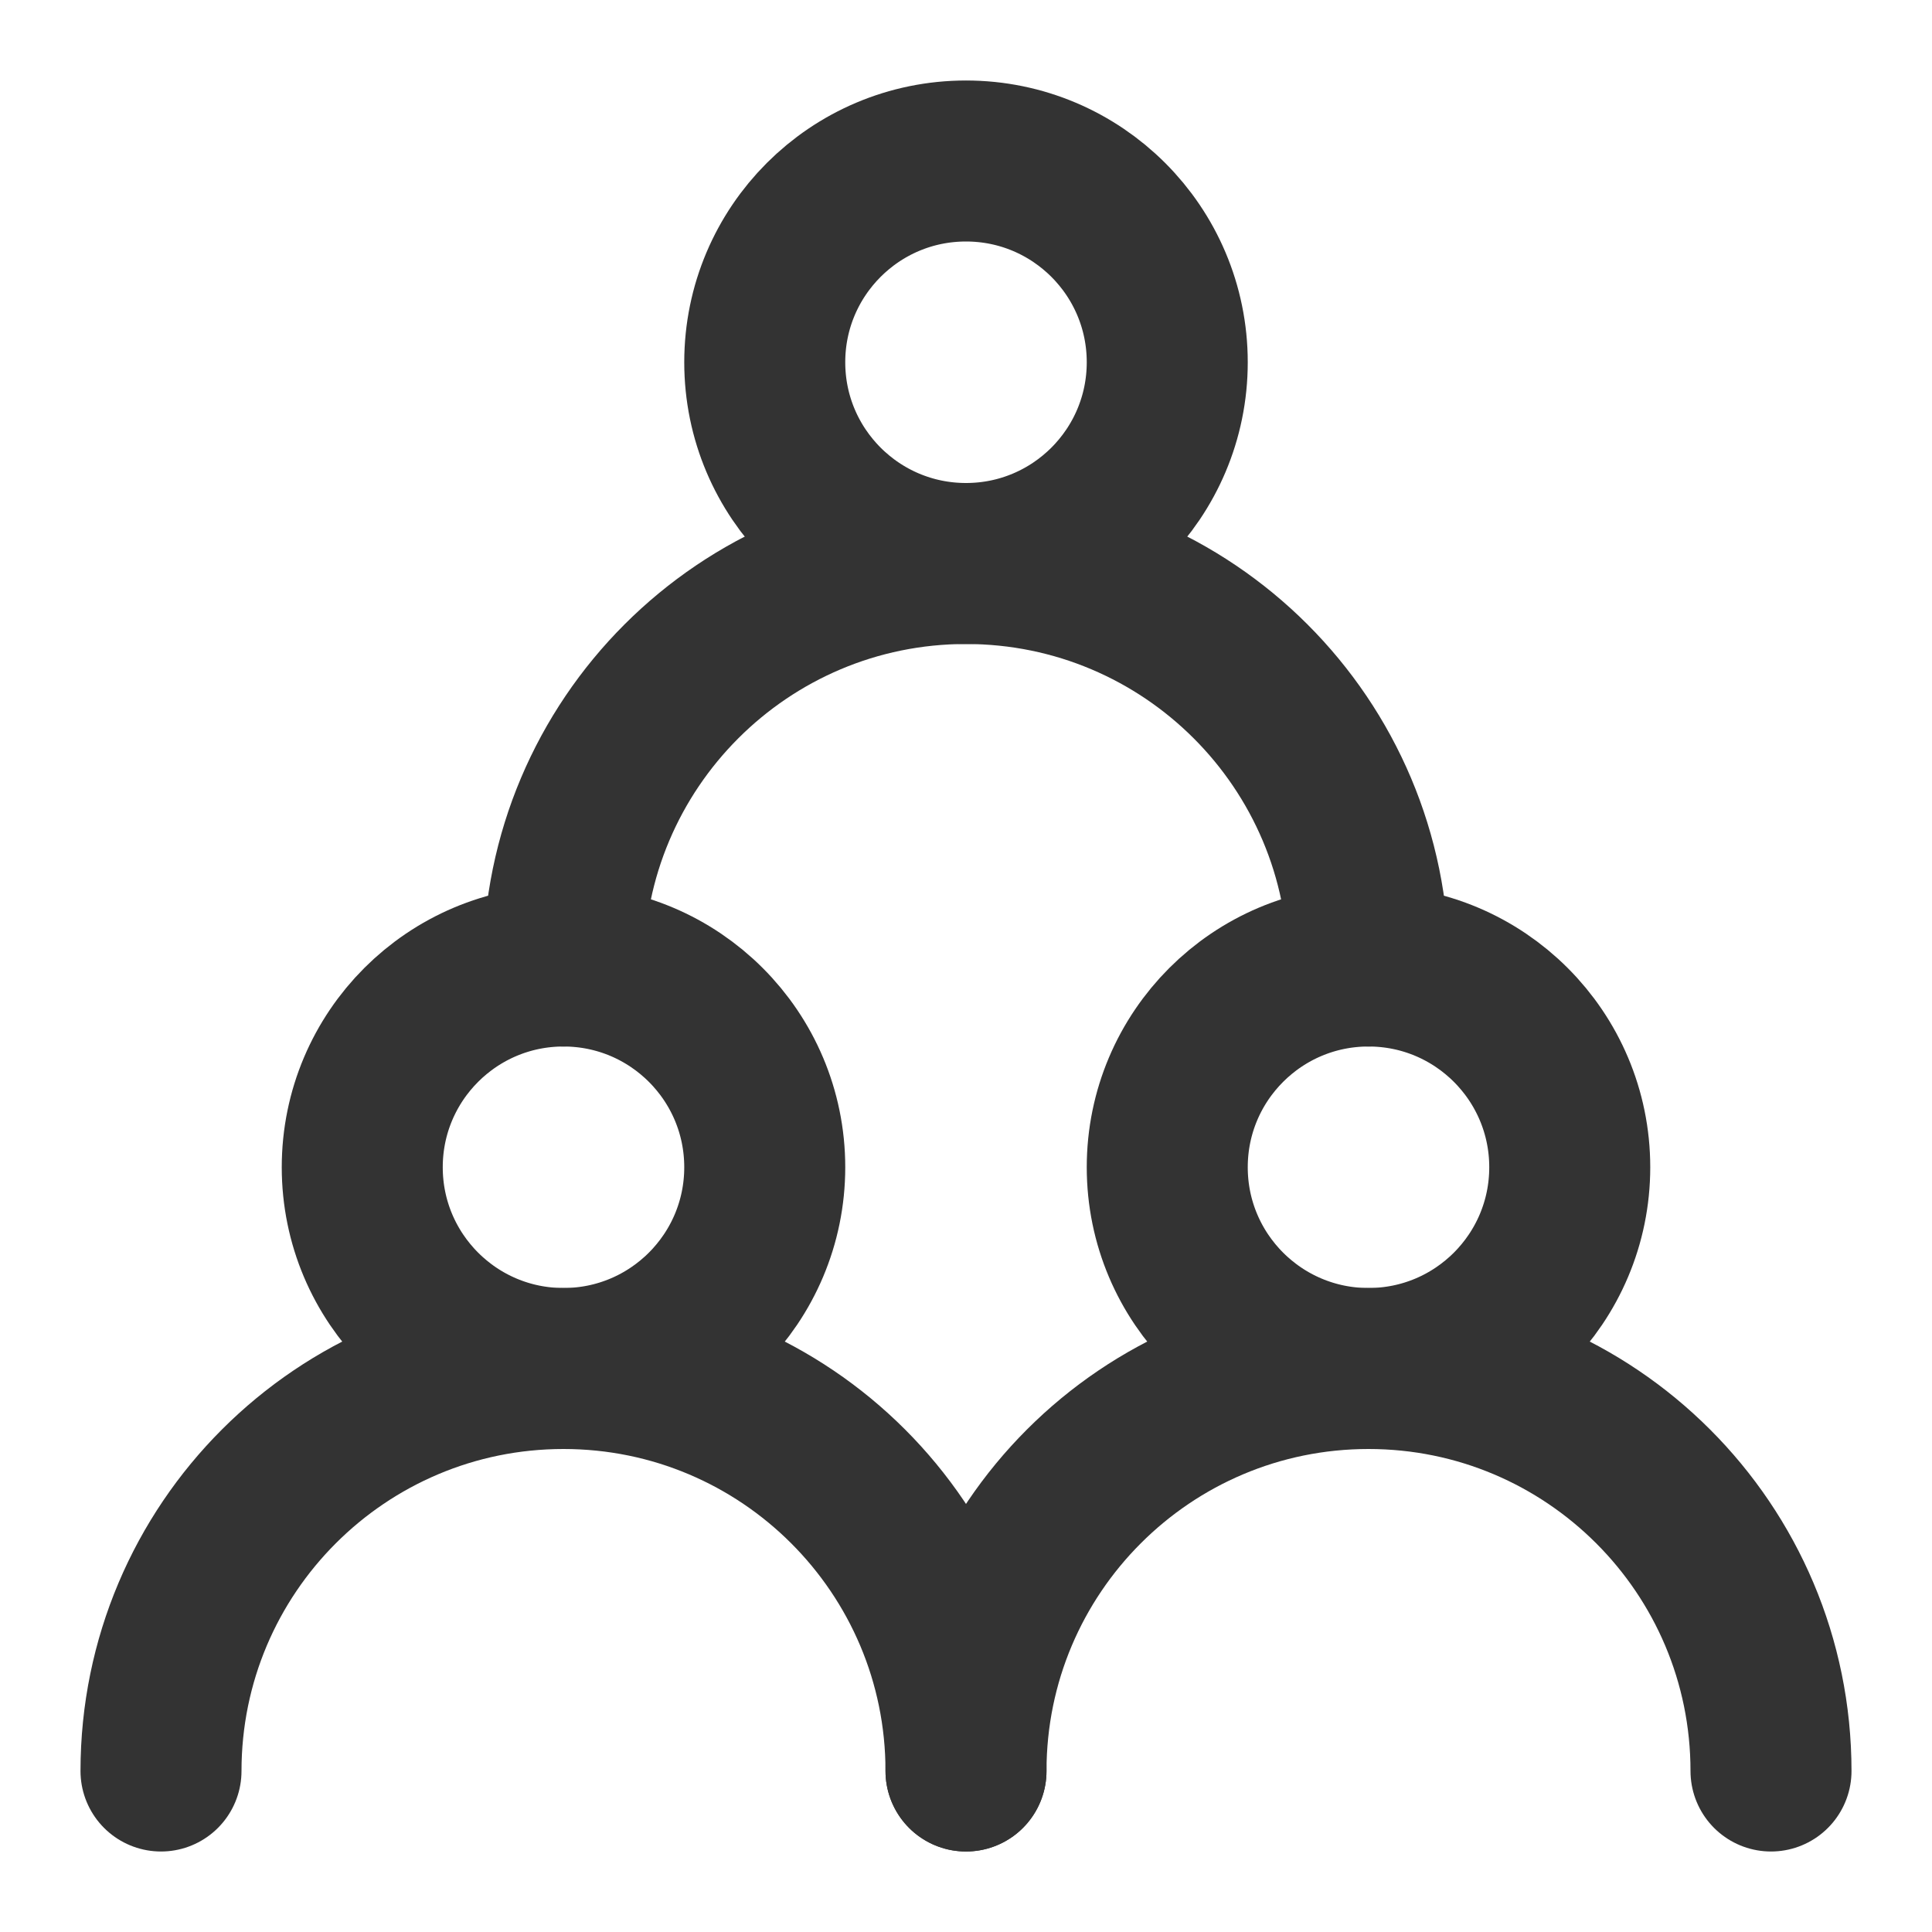
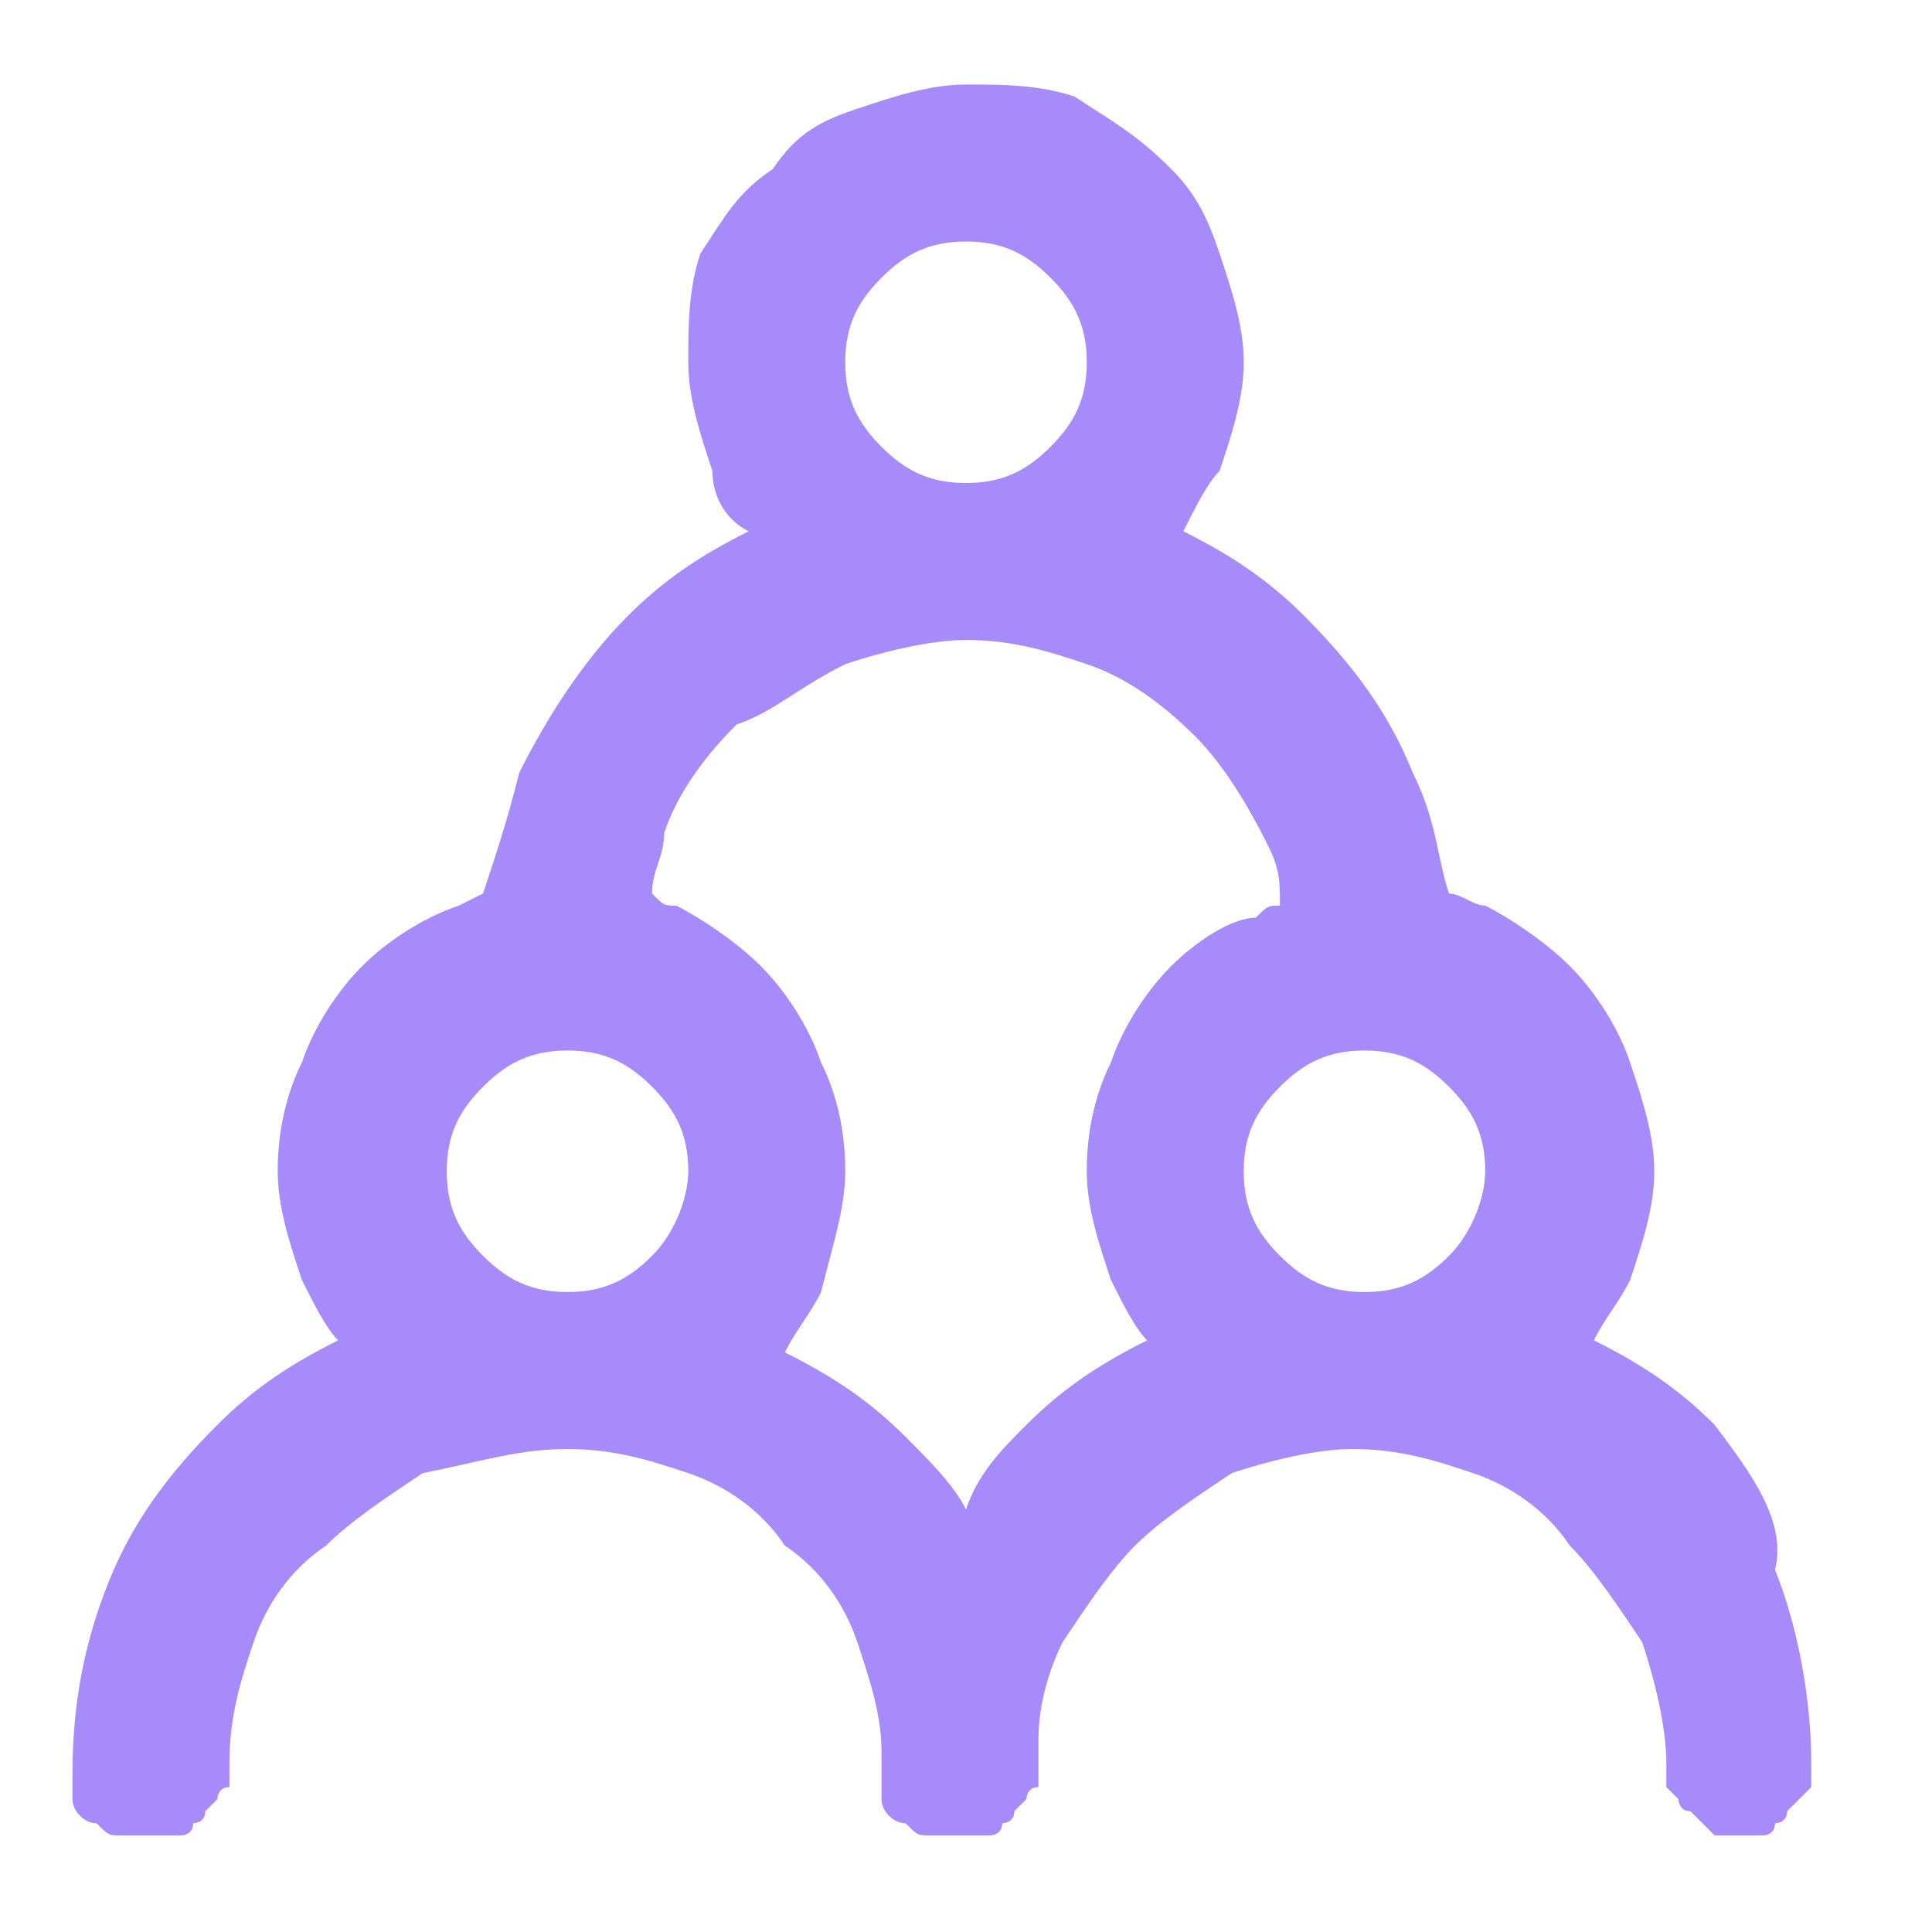
- <svg xmlns="http://www.w3.org/2000/svg" width="24" height="24" viewBox="0 0 48 48" fill="none">
-   <circle cx="14" cy="29" r="5" fill="none" stroke="#333" stroke-width="4" stroke-linecap="round" stroke-linejoin="round" />
-   <circle cx="34" cy="29" r="5" fill="none" stroke="#333" stroke-width="4" stroke-linecap="round" stroke-linejoin="round" />
-   <circle cx="24" cy="9" r="5" fill="none" stroke="#333" stroke-width="4" stroke-linecap="round" stroke-linejoin="round" />
-   <path d="M24 44C24 38.477 19.523 34 14 34C8.477 34 4 38.477 4 44" stroke="#333" stroke-width="4" stroke-linecap="round" stroke-linejoin="round" />
-   <path d="M44 44C44 38.477 39.523 34 34 34C28.477 34 24 38.477 24 44" stroke="#333" stroke-width="4" stroke-linecap="round" stroke-linejoin="round" />
-   <path d="M34 24C34 18.477 29.523 14 24 14C18.477 14 14 18.477 14 24" stroke="#333" stroke-width="4" stroke-linecap="round" stroke-linejoin="round" />
+ <svg xmlns="http://www.w3.org/2000/svg" t="1746520890672" class="icon" viewBox="0 0 1024 1024" version="1.1" p-id="49473" width="200" height="200">
+   <path d="M908.8 755.2c-19.2-19.2-38.4-32-64-44.8 6.4-12.8 12.8-19.2 19.2-32 6.4-19.2 12.8-38.4 12.8-57.6 0-19.2-6.4-38.4-12.8-57.6-6.4-19.2-19.2-38.4-32-51.2-12.8-12.8-32-25.6-44.8-32-6.4 0-12.8-6.4-19.2-6.4-6.4-19.2-6.4-38.4-19.2-64-12.8-32-32-57.6-57.6-83.2-19.2-19.2-38.4-32-64-44.8 6.4-12.8 12.8-25.6 19.2-32 6.4-19.2 12.8-38.4 12.8-57.6 0-19.2-6.4-38.4-12.8-57.6-6.4-19.2-12.8-32-25.6-44.8-19.2-19.2-32-25.6-51.2-38.4C550.4 44.8 531.2 44.8 512 44.8c-19.2 0-38.4 6.4-57.6 12.8-19.2 6.4-32 12.8-44.8 32-19.2 12.8-25.6 25.6-38.4 44.8-6.4 19.2-6.4 38.4-6.4 57.6 0 19.2 6.4 38.4 12.8 57.6 0 12.8 6.4 25.6 19.2 32-25.6 12.8-44.8 25.6-64 44.8-25.6 25.6-44.8 57.6-57.6 83.2-6.4 25.6-12.8 44.8-19.2 64l-12.8 6.4c-19.2 6.4-38.4 19.2-51.2 32-12.8 12.8-25.6 32-32 51.2-6.4 12.8-12.8 32-12.8 57.6 0 19.2 6.4 38.4 12.8 57.6 6.4 12.8 12.8 25.6 19.2 32-25.6 12.8-44.8 25.6-64 44.8-25.6 25.6-44.8 51.2-57.6 83.2-12.8 32-19.2 64-19.2 102.4v12.8c0 6.4 6.4 12.8 12.8 12.8 6.4 6.4 6.4 6.4 12.8 6.4h32s6.4 0 6.4-6.4c0 0 6.4 0 6.4-6.4l6.4-6.4s0-6.4 6.4-6.4v-6.4-6.4c0-25.6 6.4-44.8 12.8-64 6.4-19.2 19.2-38.4 38.4-51.2 12.8-12.8 32-25.6 51.2-38.4 32-6.4 51.2-12.8 76.8-12.8 25.6 0 44.8 6.4 64 12.8 19.2 6.4 38.4 19.2 51.2 38.4 19.2 12.8 32 32 38.4 51.2 6.4 19.2 12.8 38.4 12.8 57.6v25.6c0 6.4 6.4 12.8 12.8 12.8 6.4 6.4 6.4 6.4 12.8 6.4h32s6.4 0 6.4-6.4c0 0 6.4 0 6.4-6.4l6.4-6.4s0-6.4 6.4-6.4v-6.4V921.6c0-19.2 6.4-38.4 12.8-51.2 12.8-19.2 25.6-38.4 38.4-51.2 12.8-12.8 32-25.6 51.2-38.4 19.2-6.4 44.8-12.8 64-12.8 25.6 0 44.8 6.4 64 12.8 19.2 6.4 38.4 19.2 51.2 38.4 12.8 12.8 25.6 32 38.4 51.2 6.4 19.2 12.8 44.8 12.8 64v12.8l6.4 6.4s0 6.4 6.4 6.4l6.4 6.4 6.4 6.4h25.6s6.4 0 6.4-6.4c0 0 6.4 0 6.4-6.4l6.4-6.4 6.4-6.4v-6.4-6.4c0-32-6.4-70.4-19.2-102.4 6.4-25.6-12.8-51.2-32-76.8zM467.2 147.2c12.8-12.8 25.6-19.2 44.8-19.2 19.2 0 32 6.4 44.8 19.2 12.8 12.8 19.2 25.6 19.2 44.8 0 19.2-6.4 32-19.2 44.8S531.2 256 512 256c-19.2 0-32-6.4-44.8-19.2-12.8-12.8-19.2-25.6-19.2-44.8 0-19.2 6.4-32 19.2-44.8z m-121.6 518.4c-12.8 12.8-25.6 19.2-44.8 19.2-19.2 0-32-6.4-44.8-19.2-12.8-12.8-19.2-25.6-19.2-44.8 0-19.2 6.4-32 19.2-44.8 12.8-12.8 25.6-19.2 44.8-19.2 19.2 0 32 6.4 44.8 19.2 12.8 12.8 19.2 25.6 19.2 44.8 0 12.8-6.4 32-19.2 44.8zM620.8 512c-12.8 12.8-25.6 32-32 51.2-6.4 12.8-12.8 32-12.8 57.6 0 19.2 6.4 38.4 12.8 57.6 6.4 12.8 12.8 25.6 19.2 32-25.6 12.8-44.8 25.6-64 44.8-12.8 12.8-25.6 25.6-32 44.8-6.4-12.8-19.2-25.6-32-38.4-19.2-19.2-38.4-32-64-44.8 6.4-12.8 12.8-19.2 19.2-32 6.4-25.6 12.8-44.8 12.8-64 0-25.6-6.4-44.8-12.8-57.6-6.4-19.2-19.2-38.4-32-51.2-12.8-12.8-32-25.6-44.8-32-6.4 0-6.4 0-12.8-6.4 0-12.8 6.4-19.2 6.4-32 6.4-19.2 19.2-38.4 38.4-57.6 19.2-6.4 32-19.2 57.6-32 19.2-6.4 44.8-12.8 64-12.8 25.6 0 44.8 6.4 64 12.8 19.2 6.4 38.4 19.2 57.6 38.4 12.8 12.8 25.6 32 38.4 57.6 6.4 12.8 6.4 19.2 6.4 32-6.4 0-6.4 0-12.8 6.4-12.8 0-32 12.8-44.8 25.6z m147.2 153.6c-12.8 12.8-25.6 19.2-44.8 19.2-19.2 0-32-6.4-44.8-19.2-12.8-12.8-19.2-25.6-19.2-44.8 0-19.2 6.4-32 19.2-44.8 12.8-12.8 25.6-19.2 44.8-19.2 19.2 0 32 6.4 44.8 19.2 12.8 12.8 19.2 25.6 19.2 44.8 0 12.8-6.4 32-19.2 44.8z" fill="#A78BFA" p-id="49474" />
</svg>
